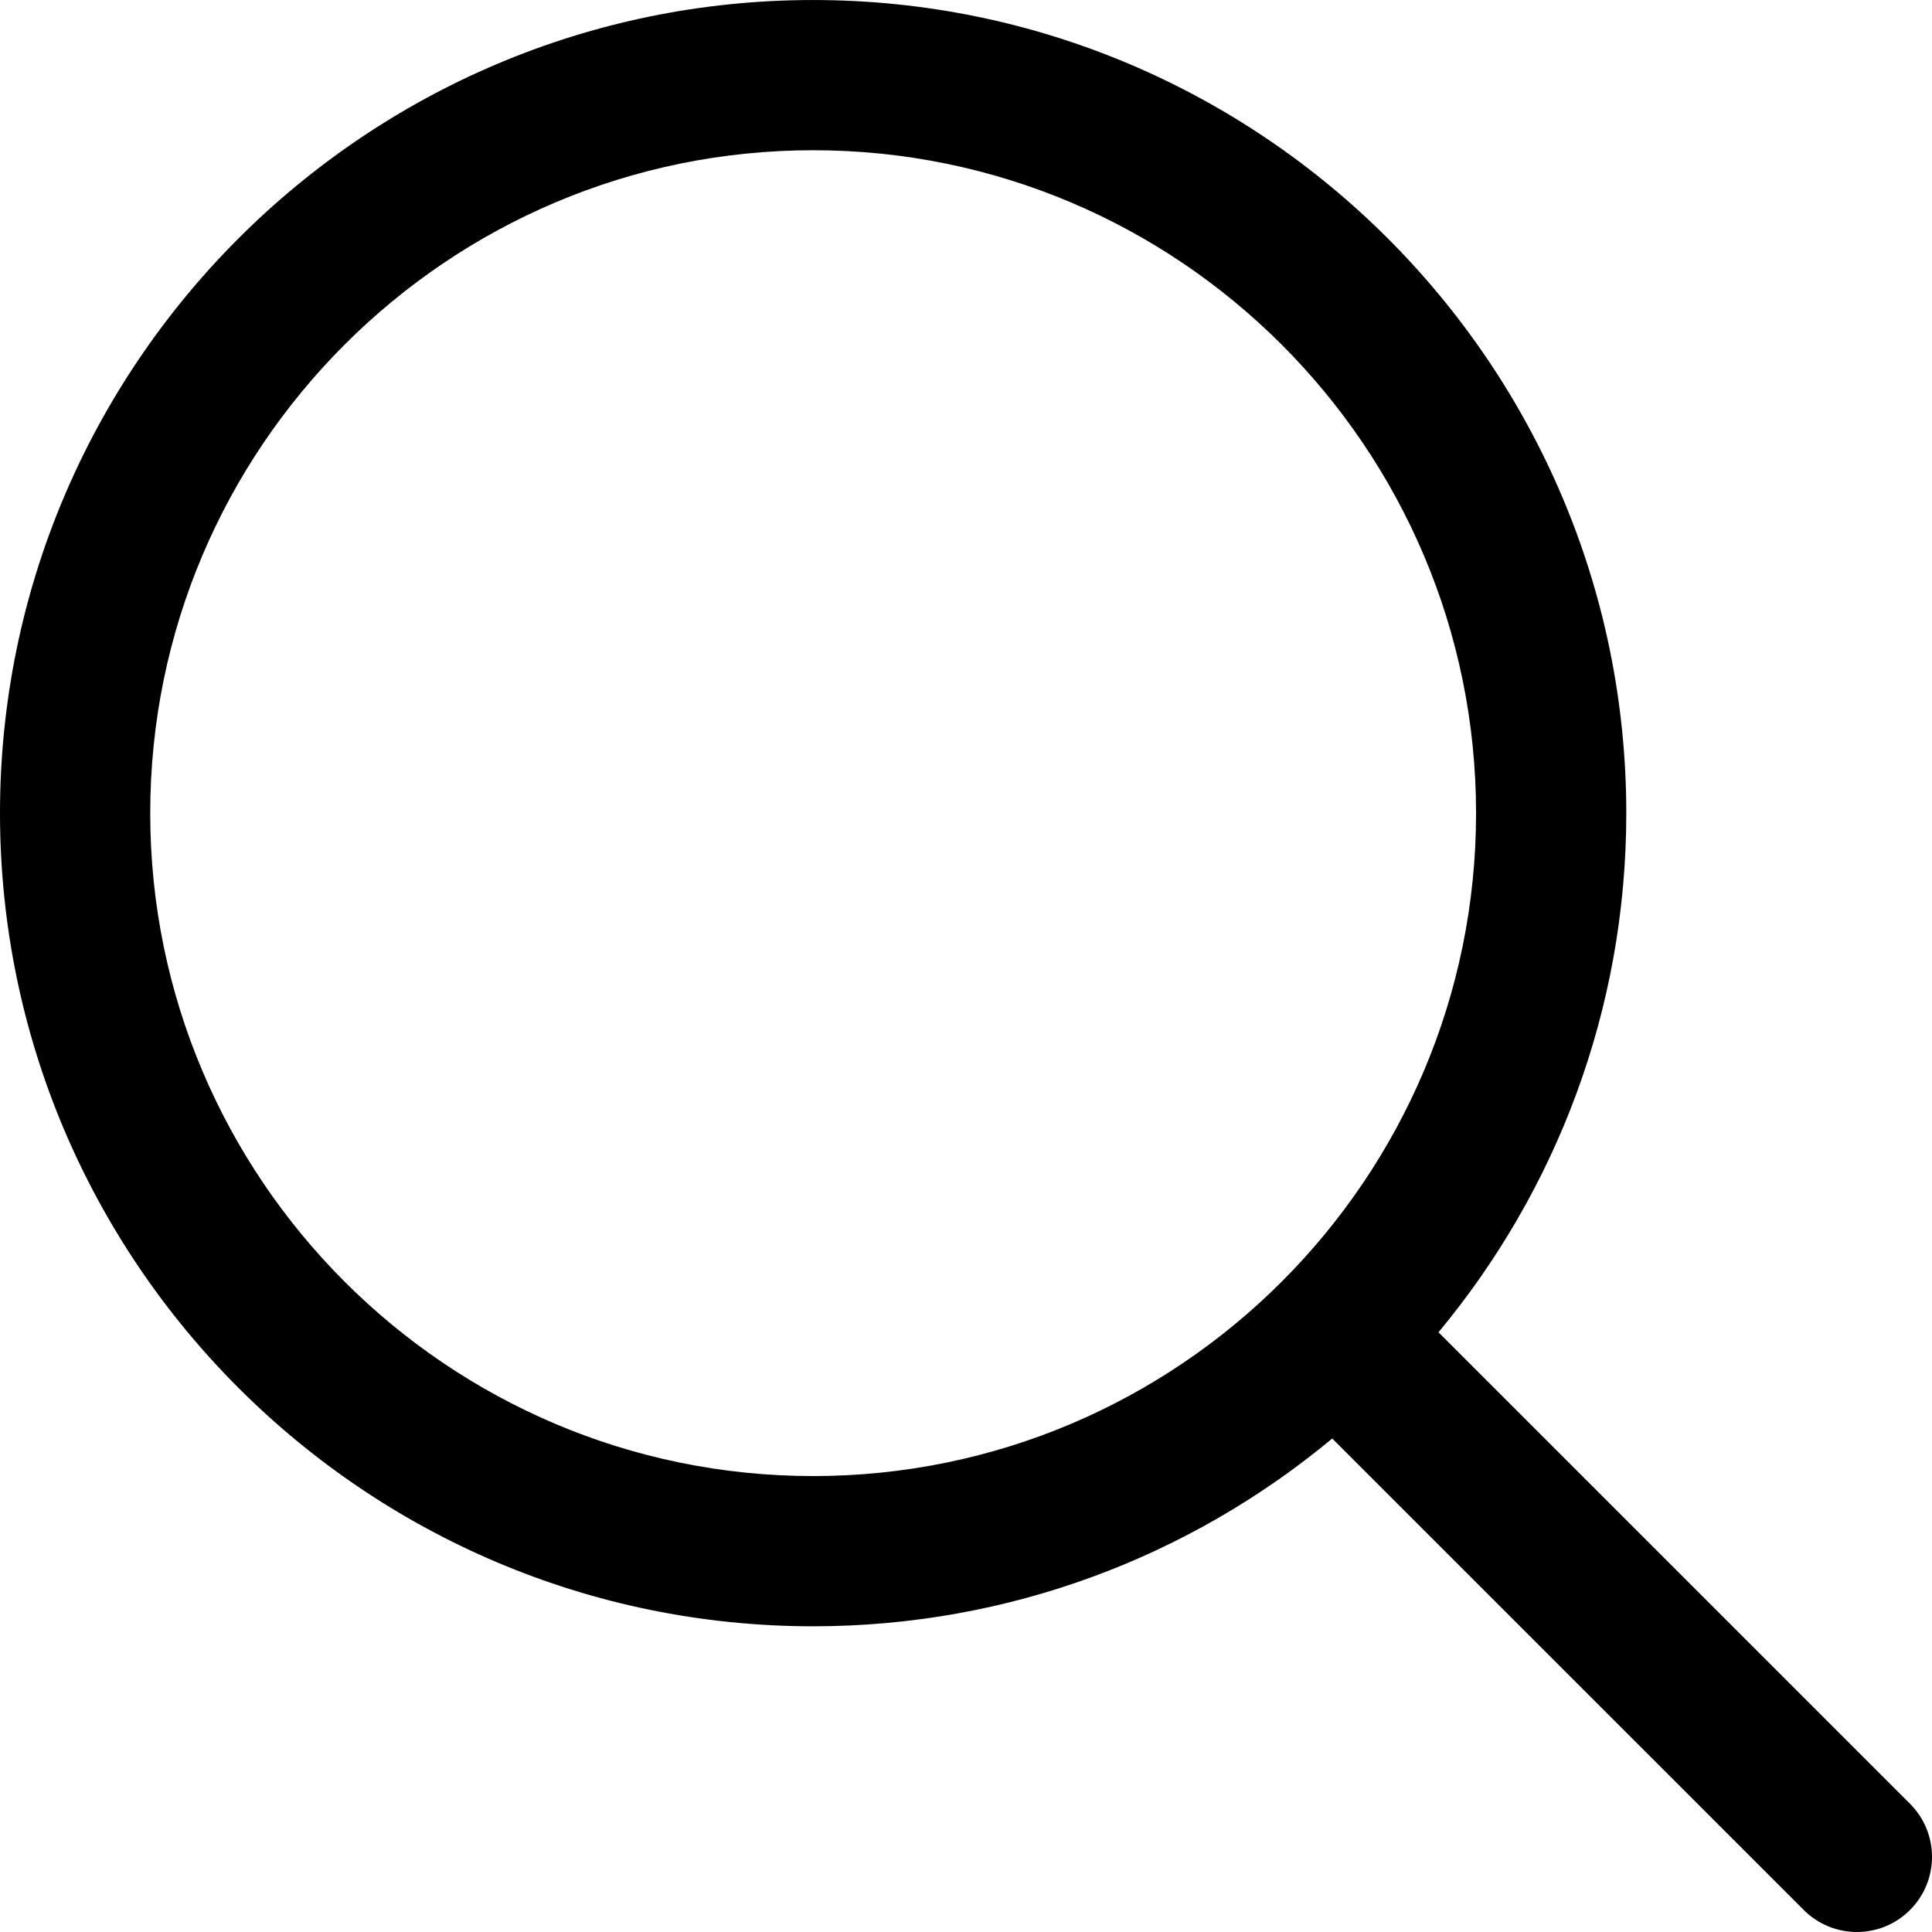
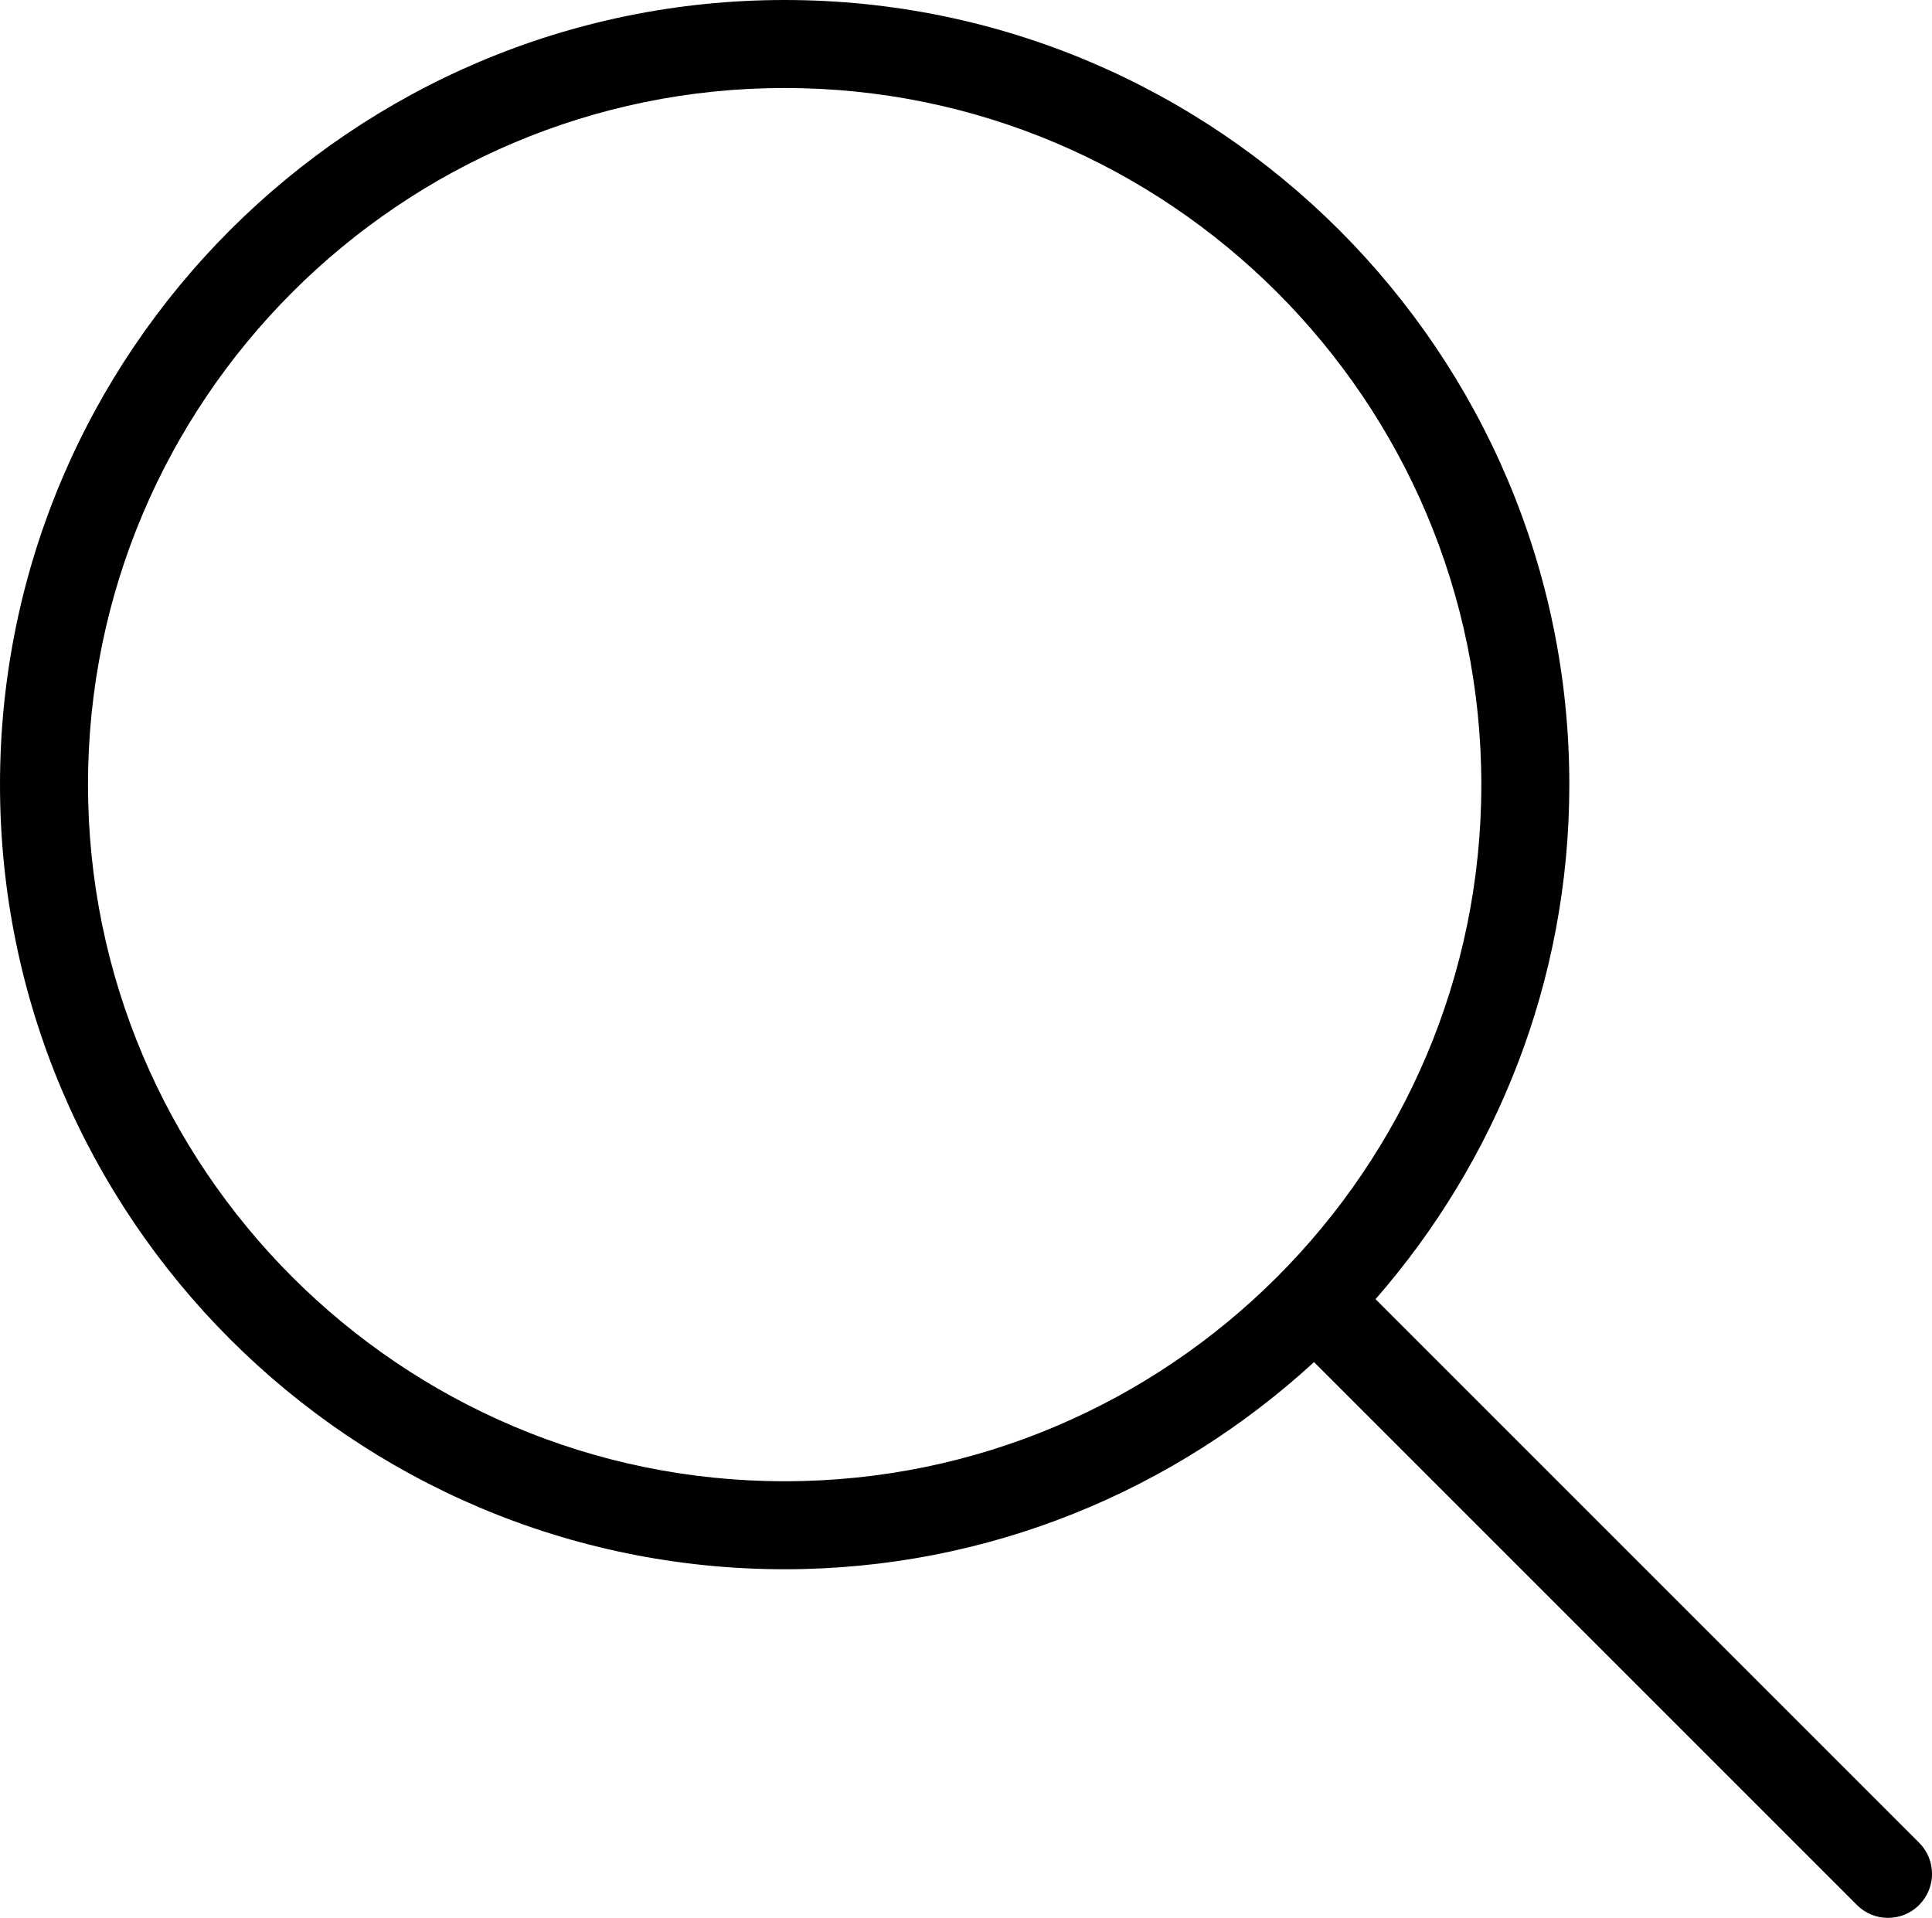
- <svg xmlns="http://www.w3.org/2000/svg" version="1.1" id="Capa_1" x="0px" y="0px" viewBox="0 0 192.906 192.906" style="enable-background:new 0 0 192.906 192.906;" xml:space="preserve">
-   <defs id="defs4546" />
-   <g id="g4511">
-     <path d="M190.709,180.102l-47.08-47.076c11.702-14.072,18.752-32.142,18.752-51.831c0-44.77-36.421-81.193-81.188-81.193   C36.423,0.001,0,36.424,0,81.194c0,44.767,36.423,81.188,81.193,81.188c19.688,0,37.758-7.049,51.829-18.75l47.081,47.077   c1.464,1.464,3.384,2.196,5.303,2.196c1.919,0,3.839-0.732,5.304-2.197C193.639,187.779,193.639,183.031,190.709,180.102z    M15,81.194c0-36.499,29.694-66.193,66.193-66.193c36.496,0,66.188,29.694,66.188,66.193c0,36.496-29.691,66.188-66.188,66.188   C44.694,147.382,15,117.69,15,81.194z" id="path4507" />
-   </g>
-   <g id="g4513">
- </g>
-   <g id="g4515">
- </g>
-   <g id="g4517">
- </g>
-   <g id="g4519">
- </g>
-   <g id="g4521">
- </g>
-   <g id="g4523">
- </g>
-   <g id="g4525">
- </g>
-   <g id="g4527">
- </g>
-   <g id="g4529">
- </g>
-   <g id="g4531">
- </g>
-   <g id="g4533">
- </g>
-   <g id="g4535">
- </g>
-   <g id="g4537">
- </g>
-   <g id="g4539">
- </g>
-   <g id="g4541">
- </g>
+ <svg xmlns="http://www.w3.org/2000/svg" version="1.0" id="Layer_1" x="0px" y="0px" width="32.932px" height="32.692px" viewBox="0 0 32.932 32.692" enable-background="new 0 0 32.932 32.692" xml:space="preserve">
+   <path d="M32.713,31.412l-9.266-9.266c2.051-2.351,3.303-5.414,3.303-8.771C26.75,6,20.75,0,13.375,0S0,6,0,13.375  C0,20.75,6,26.75,13.375,26.75c3.479,0,6.643-1.346,9.023-3.531l9.254,9.254c0.146,0.146,0.338,0.22,0.529,0.22  c0.193,0,0.385-0.073,0.531-0.22C33.006,32.179,33.006,31.705,32.713,31.412z M1.5,13.375C1.5,6.827,6.827,1.5,13.375,1.5  c6.547,0,11.875,5.327,11.875,11.875c0,6.549-5.328,11.875-11.875,11.875C6.827,25.25,1.5,19.923,1.5,13.375z" />
</svg>
